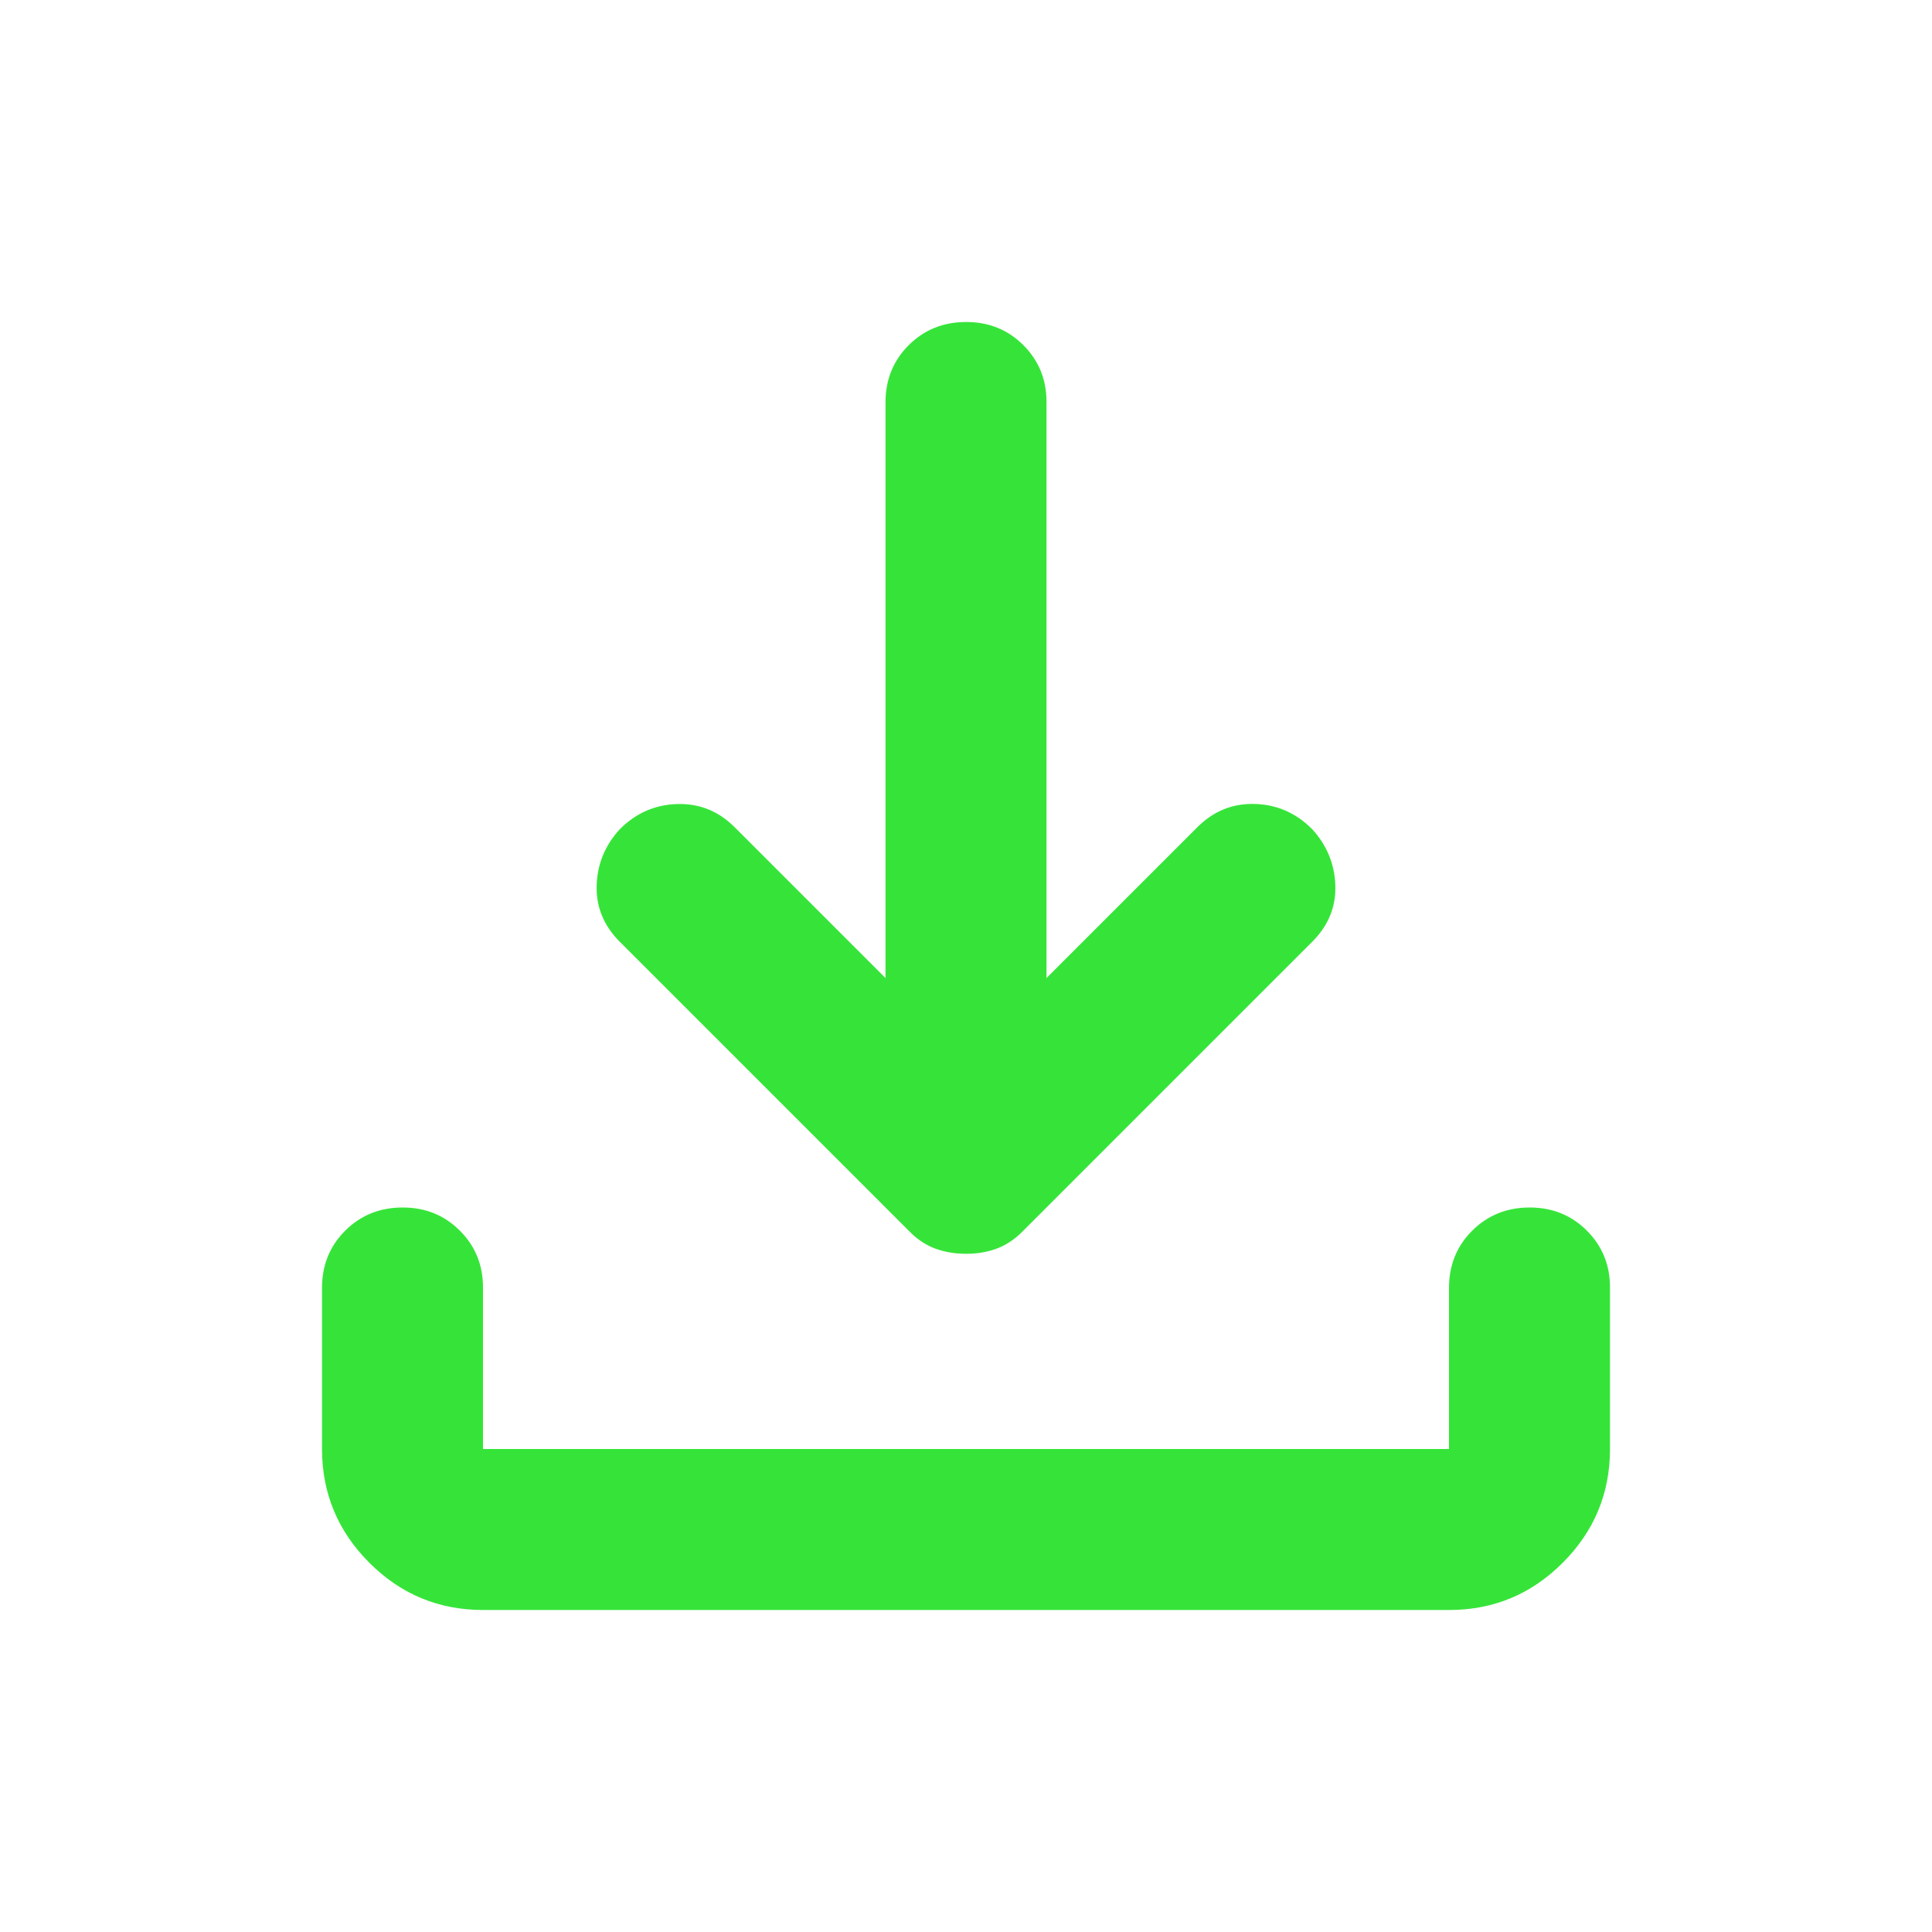
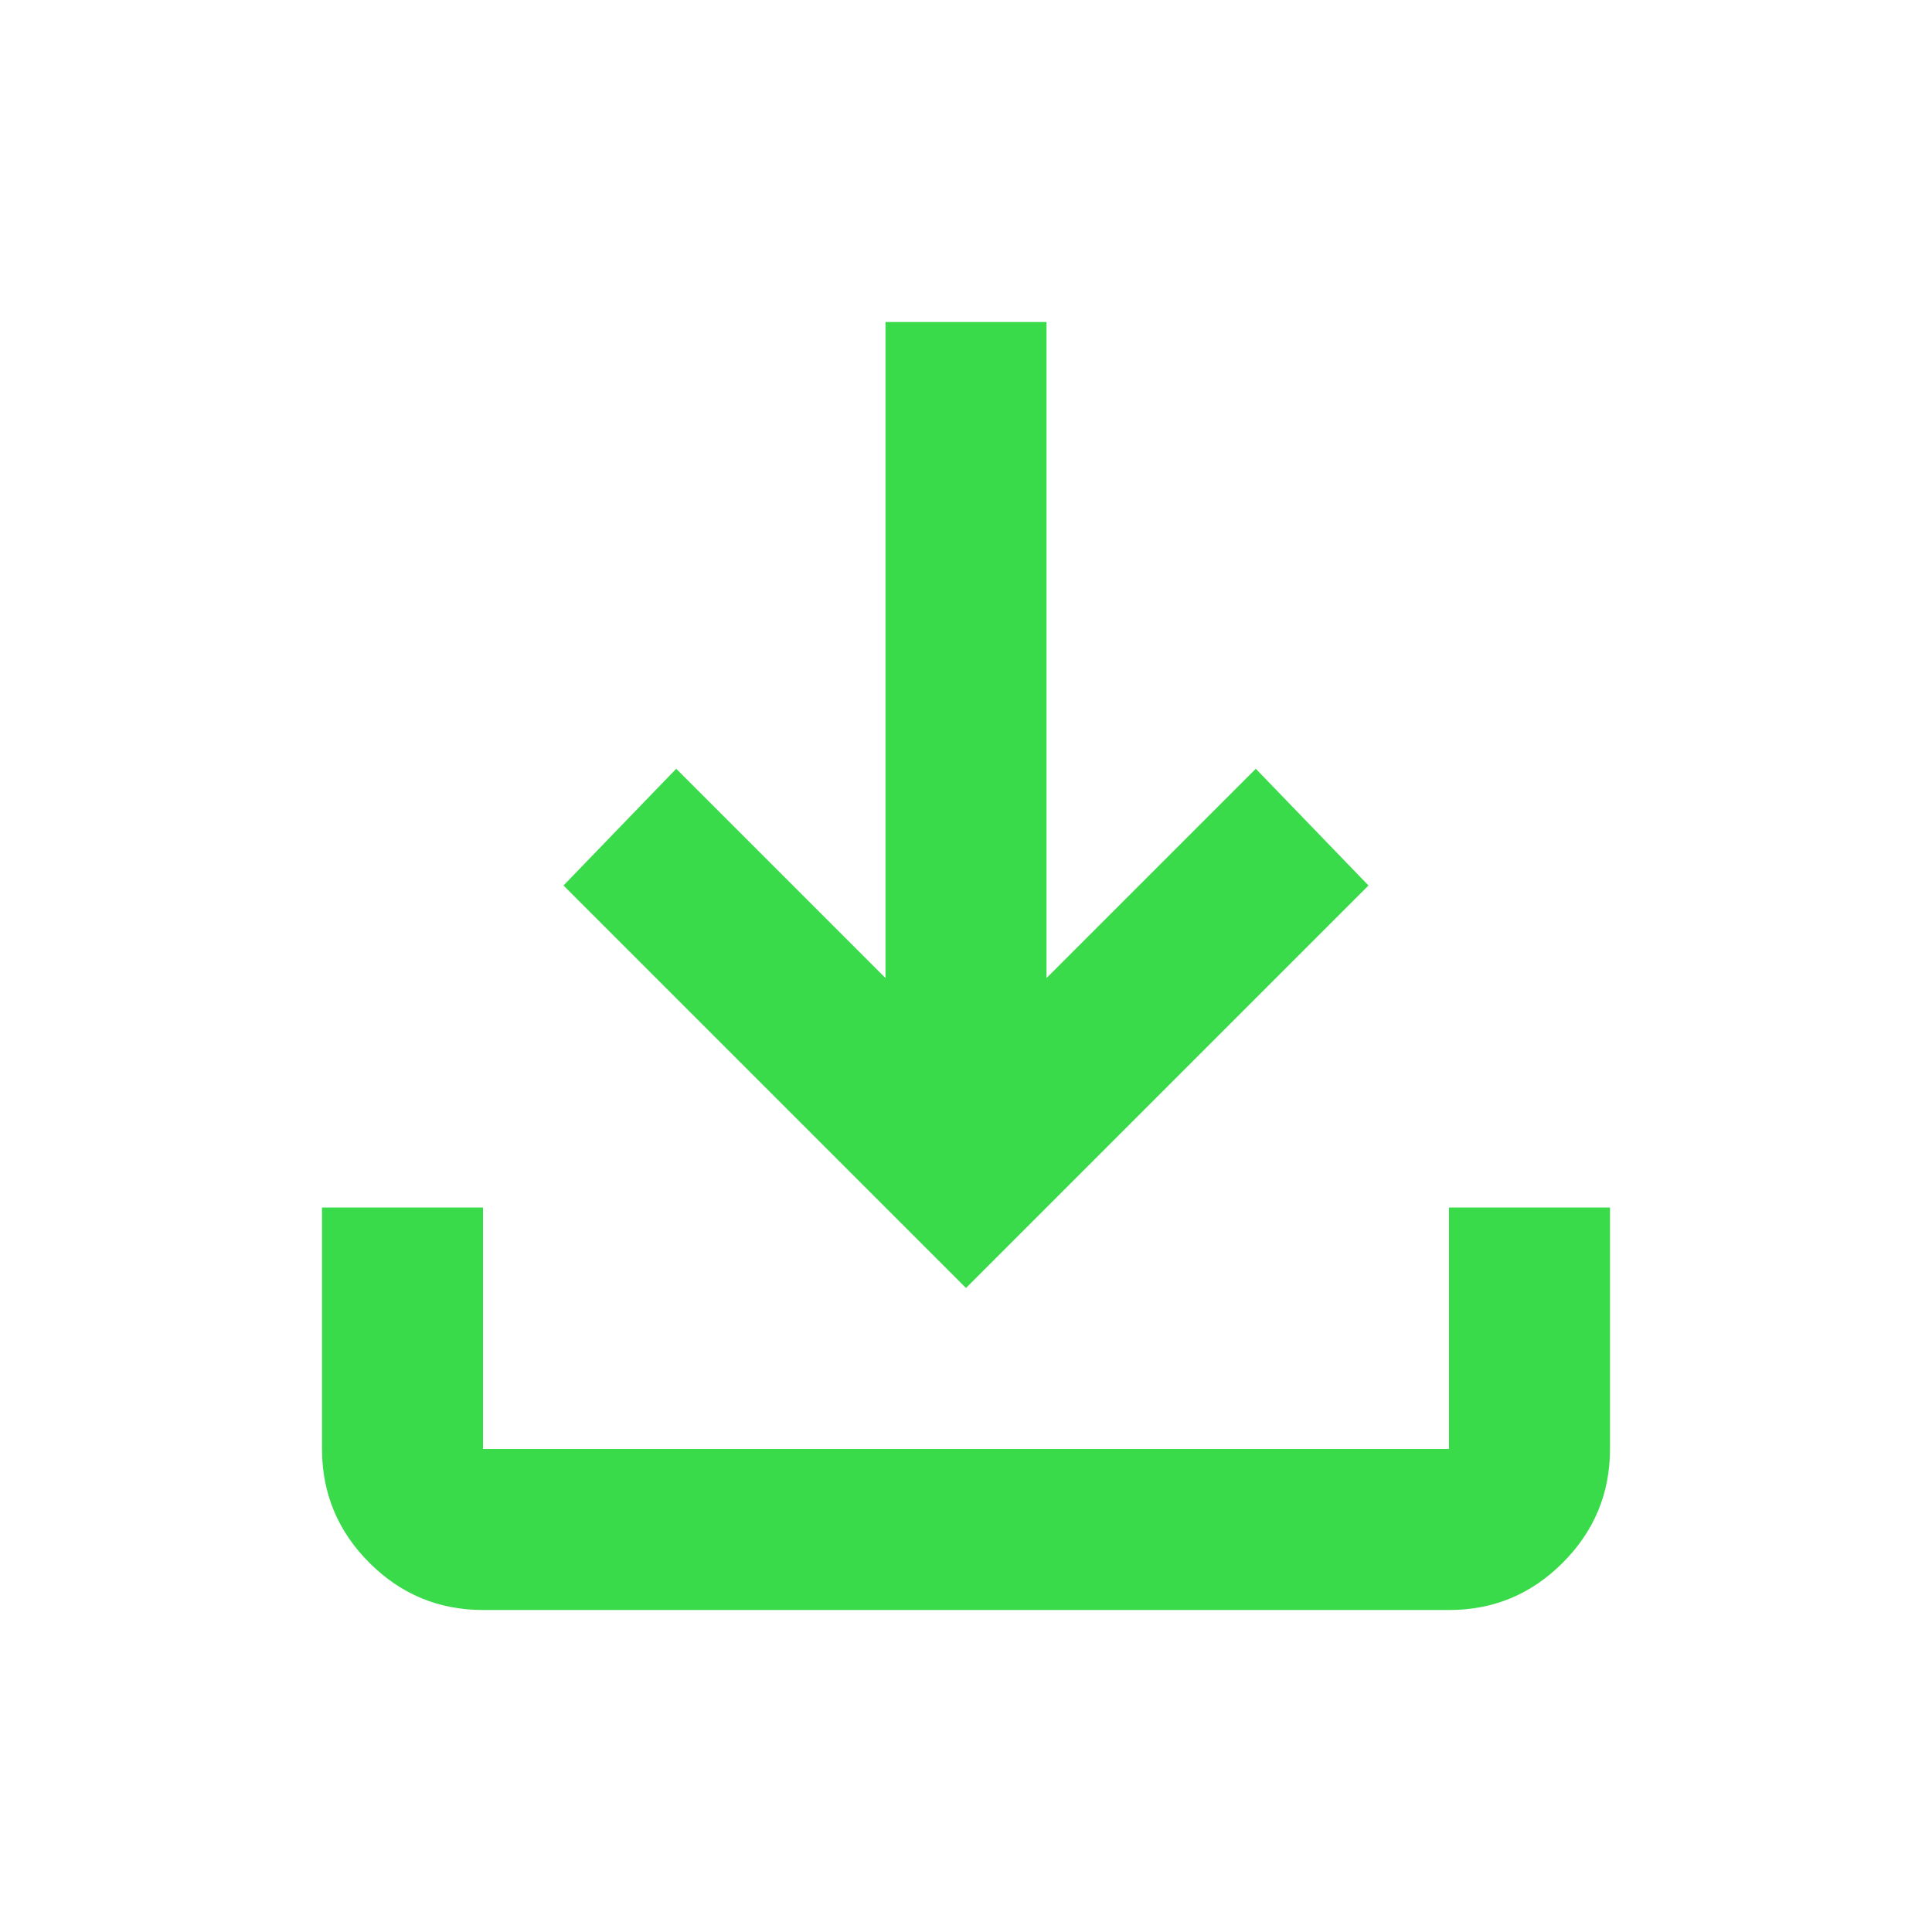
- <svg xmlns="http://www.w3.org/2000/svg" width="48" height="48" viewBox="0 0 24 24">
-   <path fill="#36e439" d="M12 15.575q-.2 0-.375-.062T11.3 15.3l-3.6-3.6q-.3-.3-.288-.7t.288-.7q.3-.3.713-.312t.712.287L11 12.15V5q0-.425.288-.712T12 4t.713.288T13 5v7.15l1.875-1.875q.3-.3.713-.288t.712.313q.275.3.288.7t-.288.7l-3.6 3.6q-.15.15-.325.213t-.375.062M6 20q-.825 0-1.412-.587T4 18v-2q0-.425.288-.712T5 15t.713.288T6 16v2h12v-2q0-.425.288-.712T19 15t.713.288T20 16v2q0 .825-.587 1.413T18 20z" />
+ <svg xmlns="http://www.w3.org/2000/svg" width="24" height="24" viewBox="0 0 24 24">
+   <path fill="#39db4a" d="m12 16l-5-5l1.4-1.45l2.6 2.6V4h2v8.15l2.6-2.6L17 11zm-6 4q-.825 0-1.412-.587T4 18v-3h2v3h12v-3h2v3q0 .825-.587 1.413T18 20z" />
</svg>
